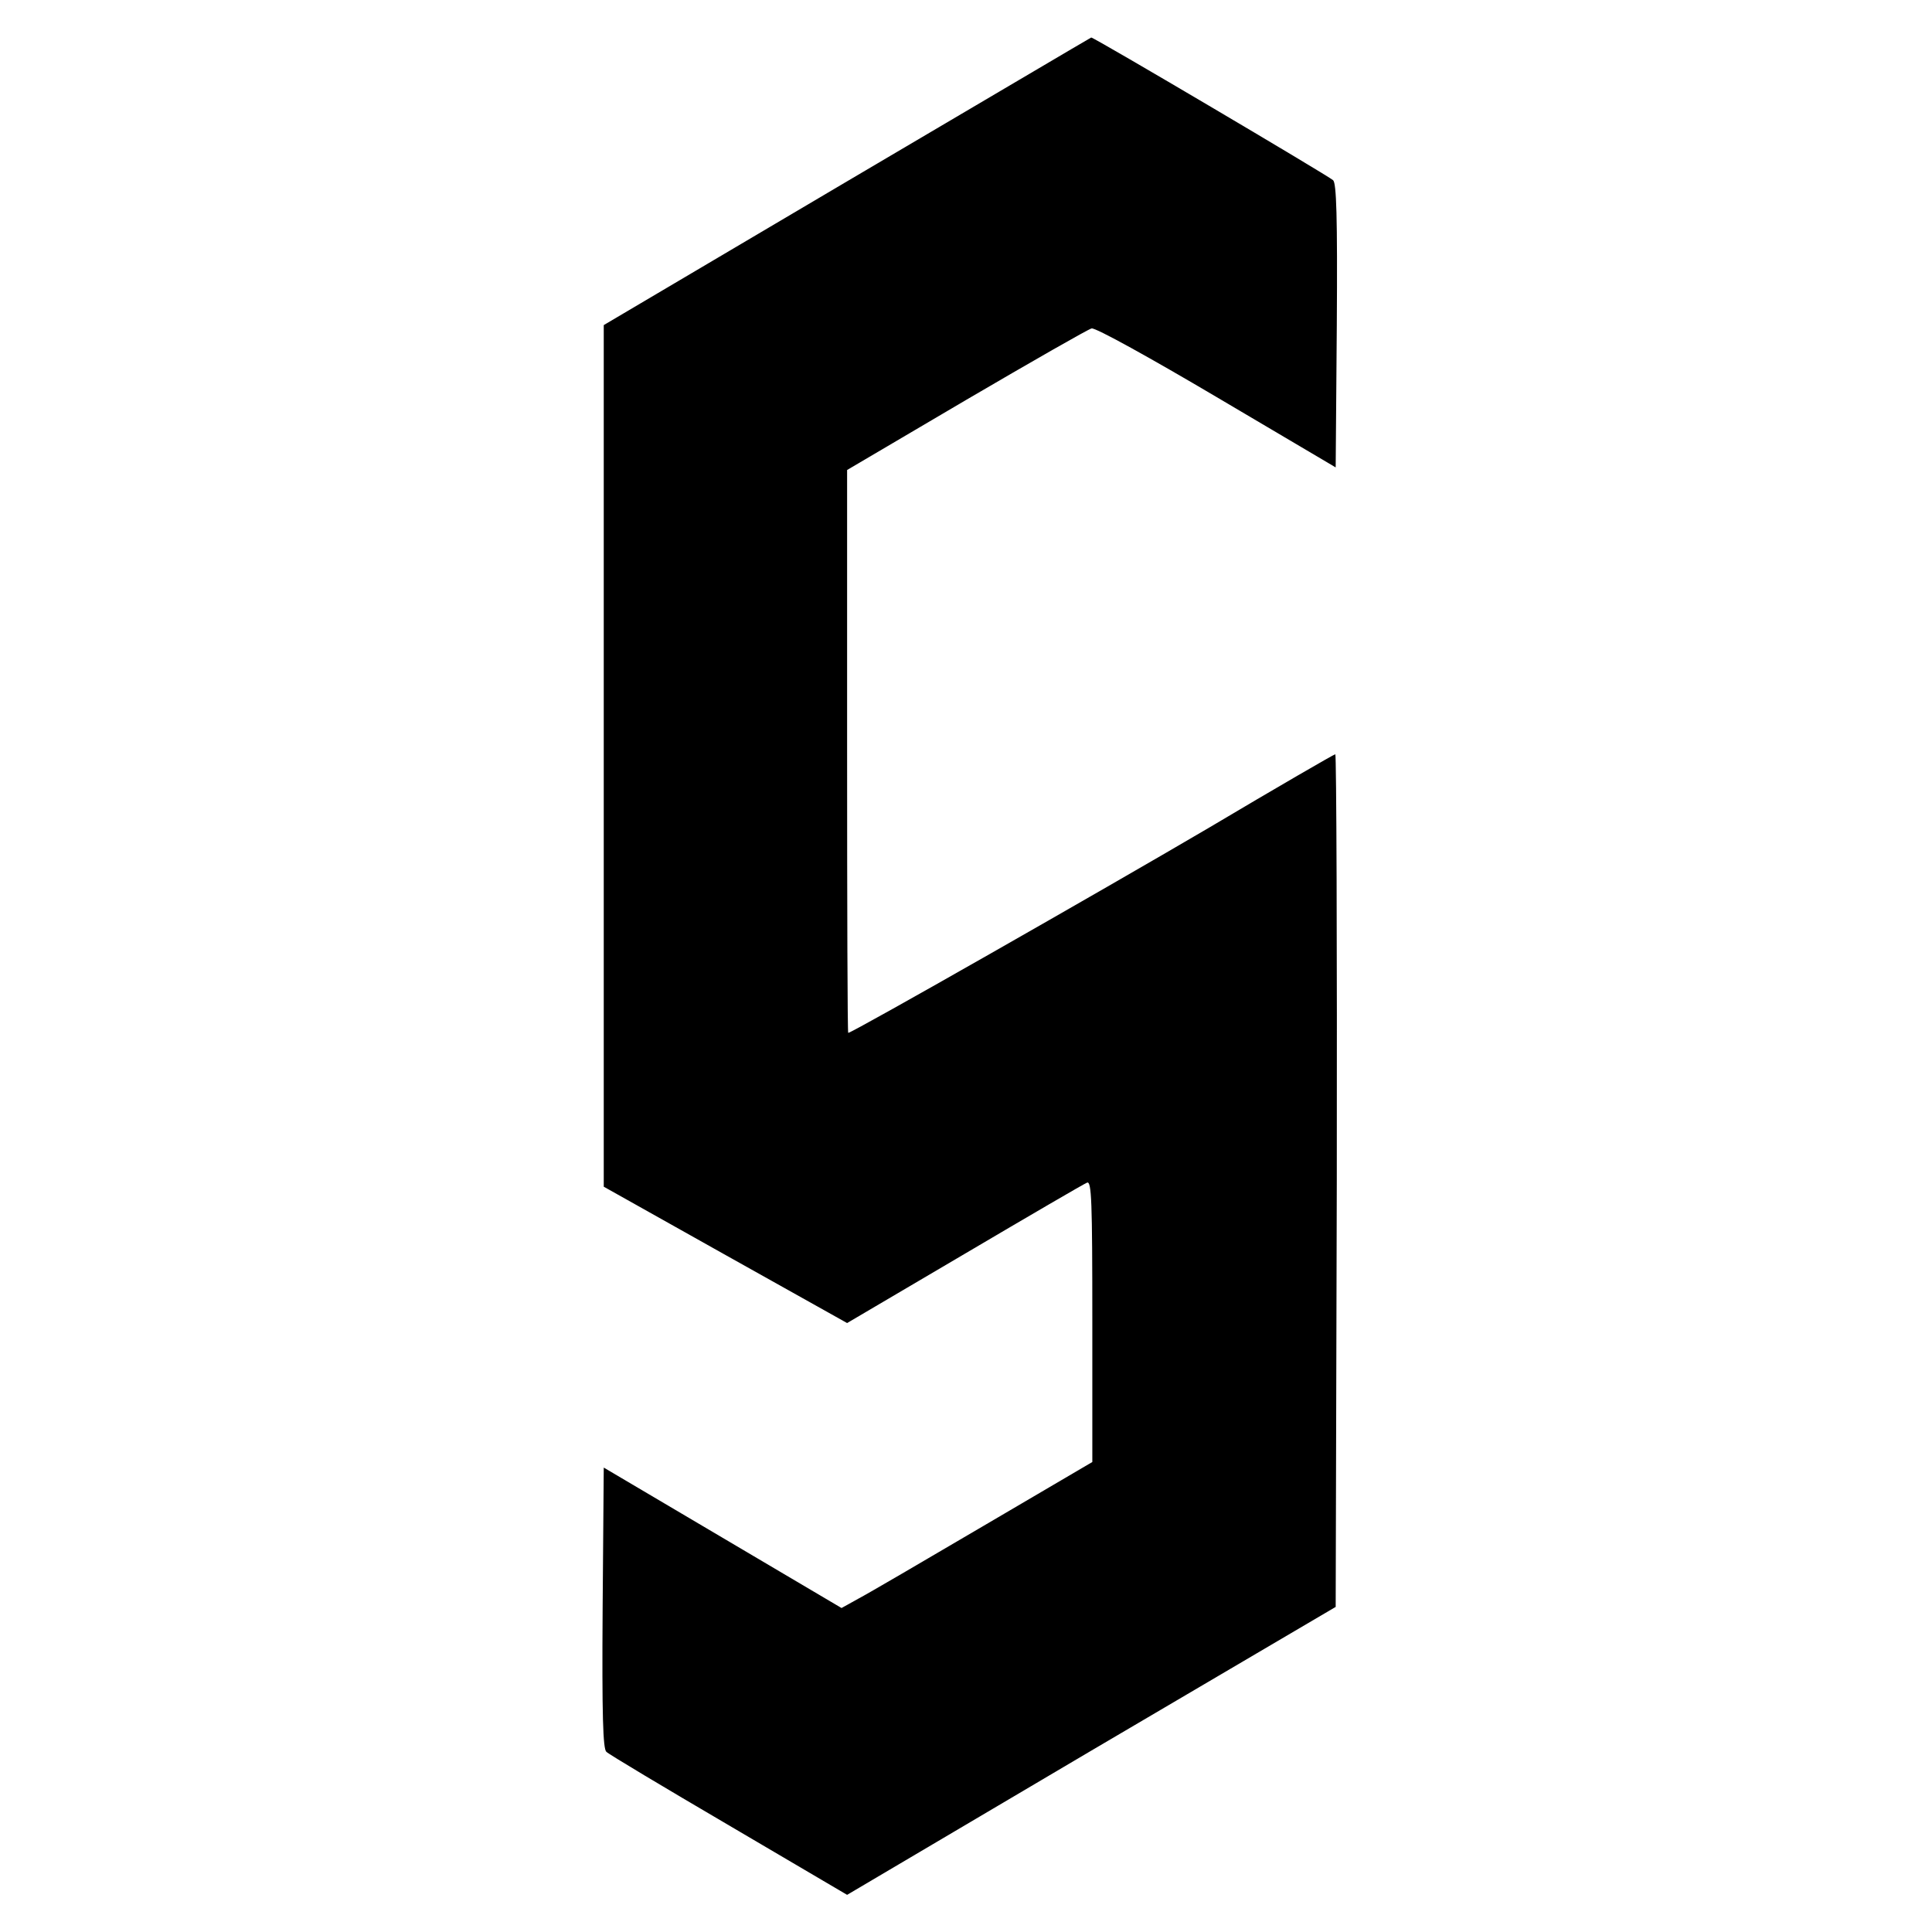
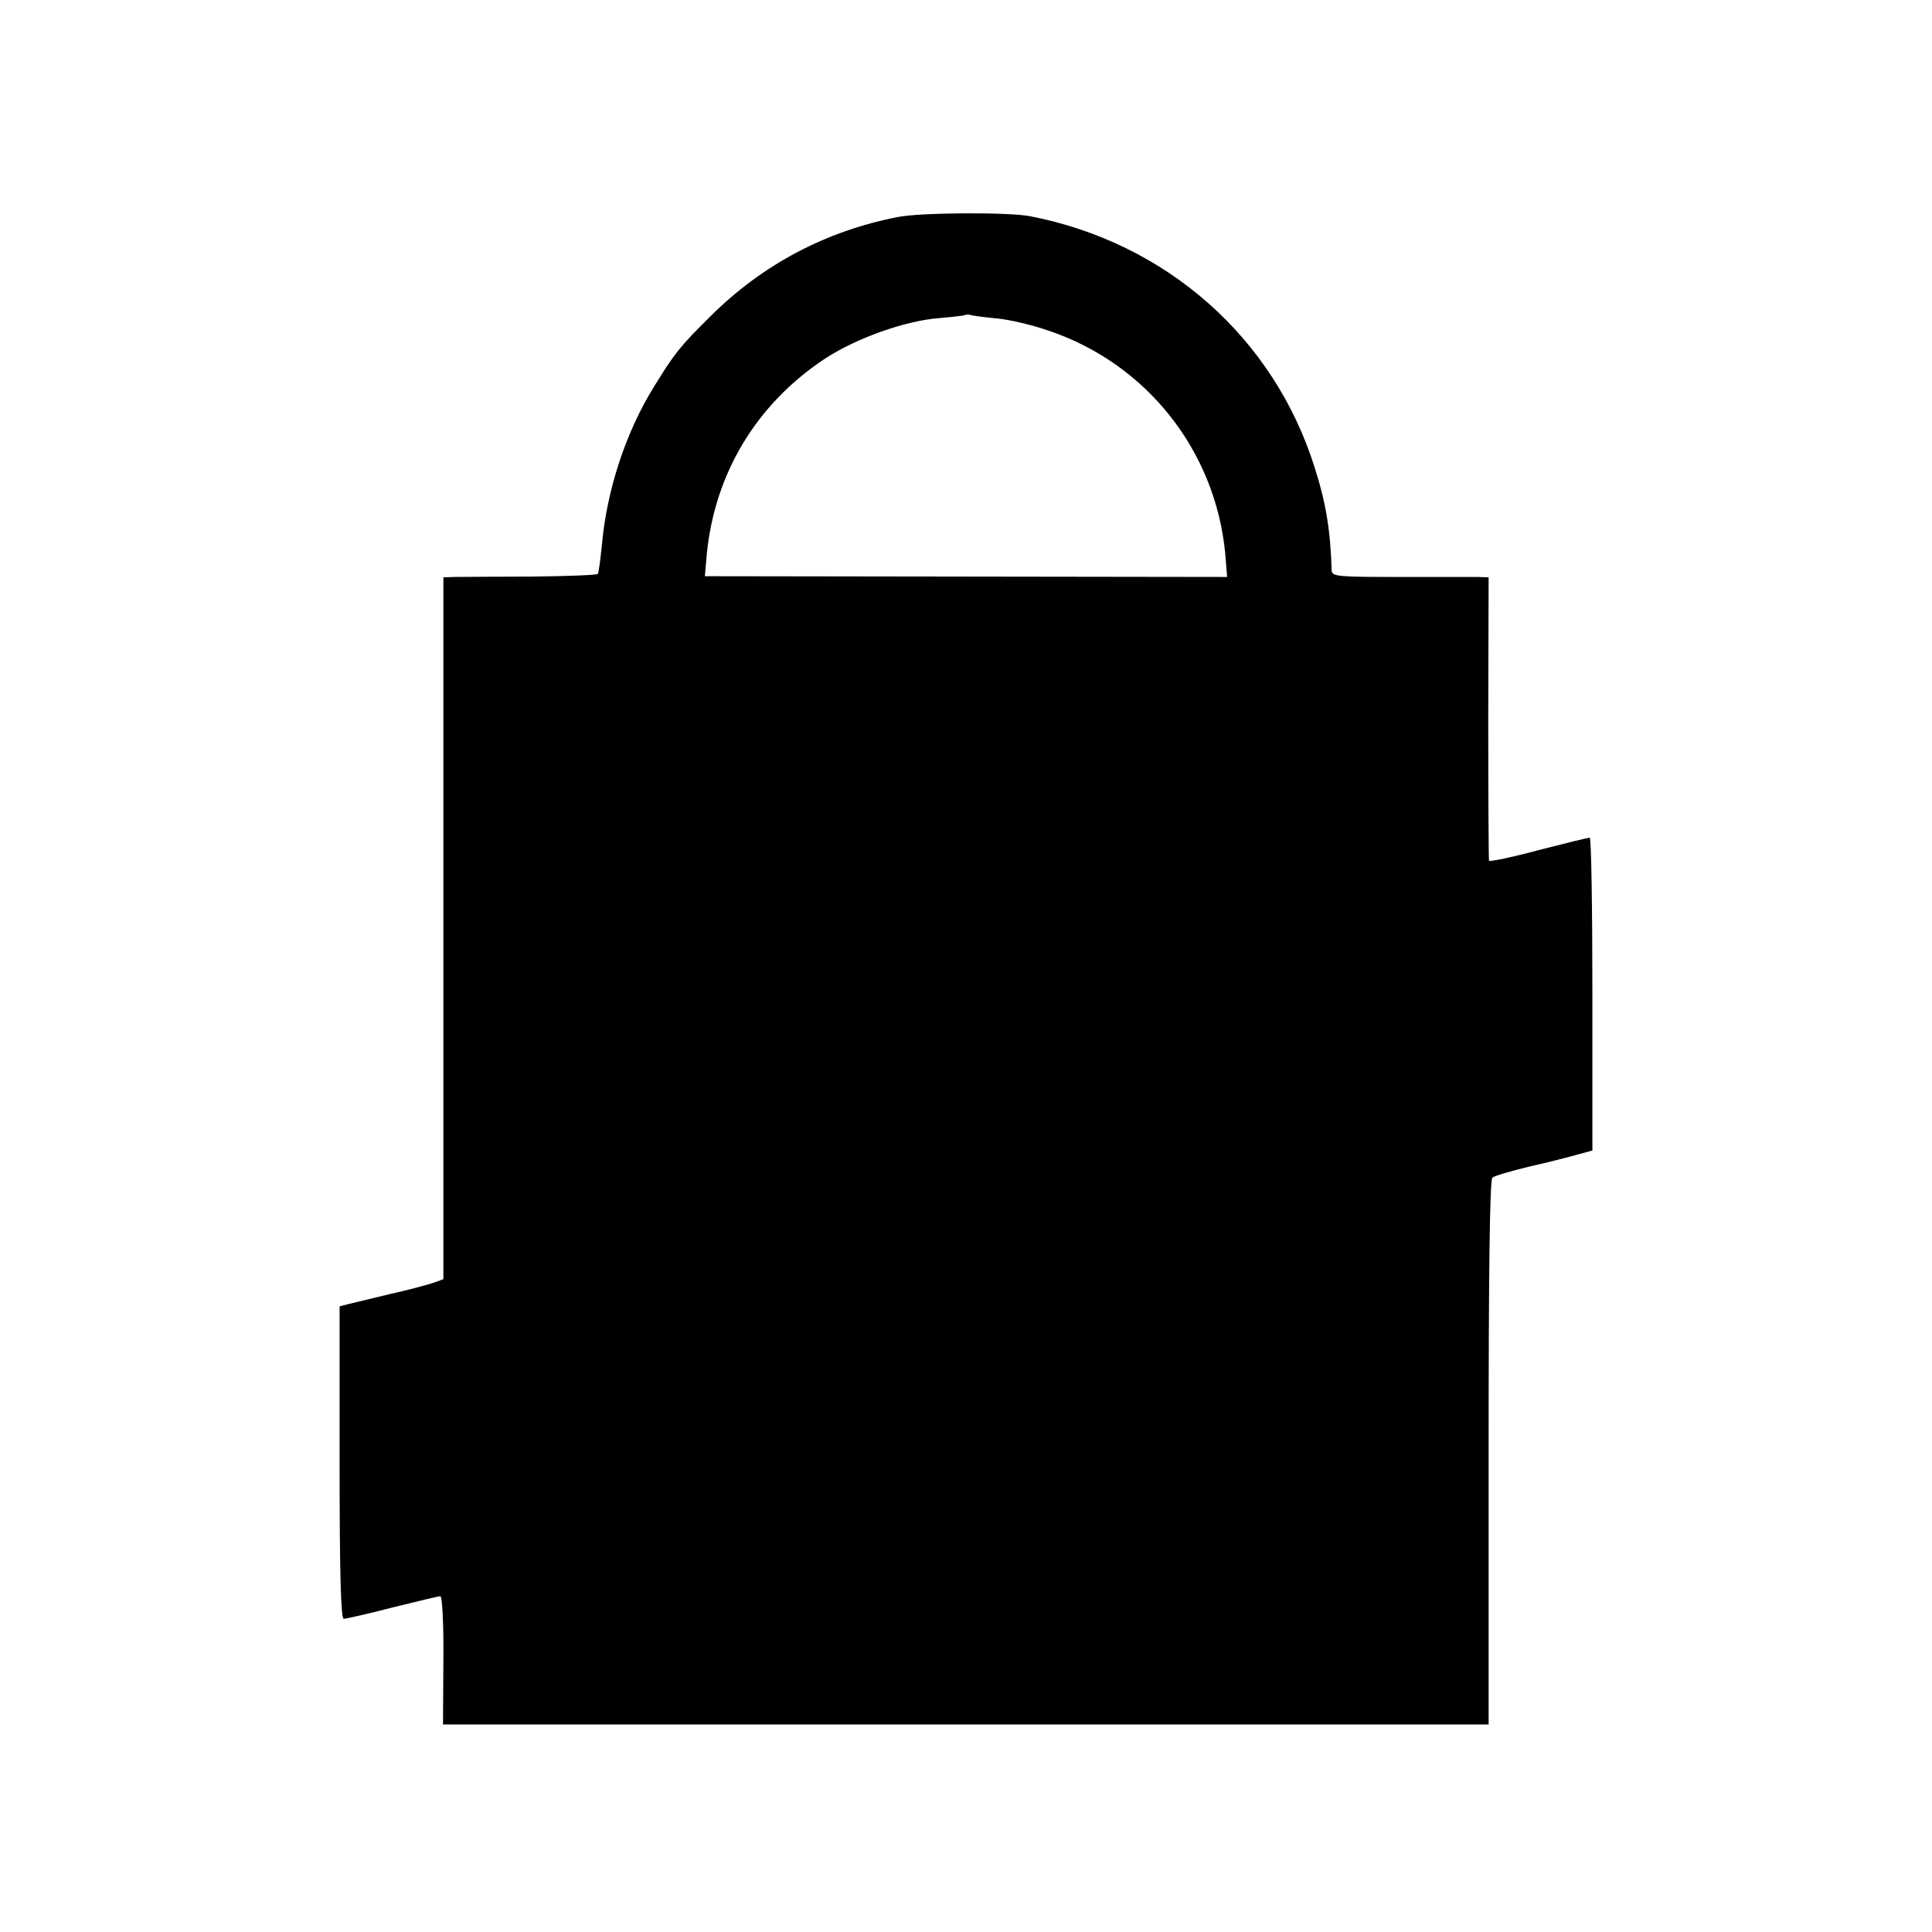
- <svg xmlns="http://www.w3.org/2000/svg" version="1.0" width="520pt" height="520pt" viewBox="0 0 520 520" preserveAspectRatio="xMidYMid meet">
-   <g transform="translate(0,520) scale(0.1,-0.1)" fill="#000000" stroke="none">
-     <path d="M2280 4712 l-655 -387 0 -1160 0 -1159 328 -184 327 -183 316 186 c173 102 322 189 330 192 12 4 14 -49 14 -373 l0 -379 -293 -172 c-160 -94 -312 -183 -337 -196 l-45 -25 -320 189 -320 189 -3 -377 c-2 -294 1 -380 10 -388 7 -7 156 -96 330 -198 l318 -187 657 388 658 387 3 1148 c1 631 -1 1147 -4 1147 -3 0 -157 -89 -342 -199 -286 -168 -958 -551 -969 -551 -2 0 -3 341 -3 758 l0 757 321 189 c176 103 328 190 337 192 10 3 161 -81 337 -185 l320 -189 3 381 c2 297 -1 384 -10 392 -13 12 -646 386 -651 384 -1 0 -297 -175 -657 -387z" />
+ <svg xmlns="http://www.w3.org/2000/svg" version="1.0" width="512pt" height="512pt" viewBox="0 0 512 512" preserveAspectRatio="xMidYMid meet">
+   <g transform="translate(0,512) scale(0.1,-0.1)" fill="#000000" stroke="none">
+     <path d="M2380 4545 c-191 -37 -359 -126 -496 -262 -84 -83 -96 -99 -151 -188 -75 -121 -125 -274 -138 -420 -4 -38 -8 -72 -11 -76 -2 -3 -81 -6 -176 -7 -95 0 -187 -1 -203 -1 l-30 -1 0 -930 0 -930 -25 -9 c-14 -5 -65 -19 -115 -30 -49 -12 -100 -24 -112 -27 l-23 -6 0 -414 c0 -285 3 -414 11 -414 5 0 64 13 129 30 65 16 123 30 127 30 5 0 9 -77 8 -170 l-1 -170 1386 0 1385 0 0 721 c0 472 3 723 10 728 5 5 51 18 100 30 50 11 107 26 128 32 l37 10 0 414 c0 228 -3 415 -7 415 -5 0 -66 -15 -136 -33 -70 -19 -129 -31 -131 -28 -1 3 -2 174 -2 379 l1 372 -30 1 c-16 0 -110 0 -207 0 -161 0 -178 1 -179 17 -3 106 -15 179 -45 273 -108 344 -393 596 -754 666 -57 11 -289 10 -350 -2z m263 -269 c32 -3 92 -17 135 -32 260 -87 443 -318 469 -591 l5 -62 -692 1 -692 1 5 58 c21 214 131 397 311 517 83 55 214 102 305 109 36 3 68 7 69 8 2 2 9 2 15 0 7 -2 38 -6 70 -9z" />
  </g>
</svg>
